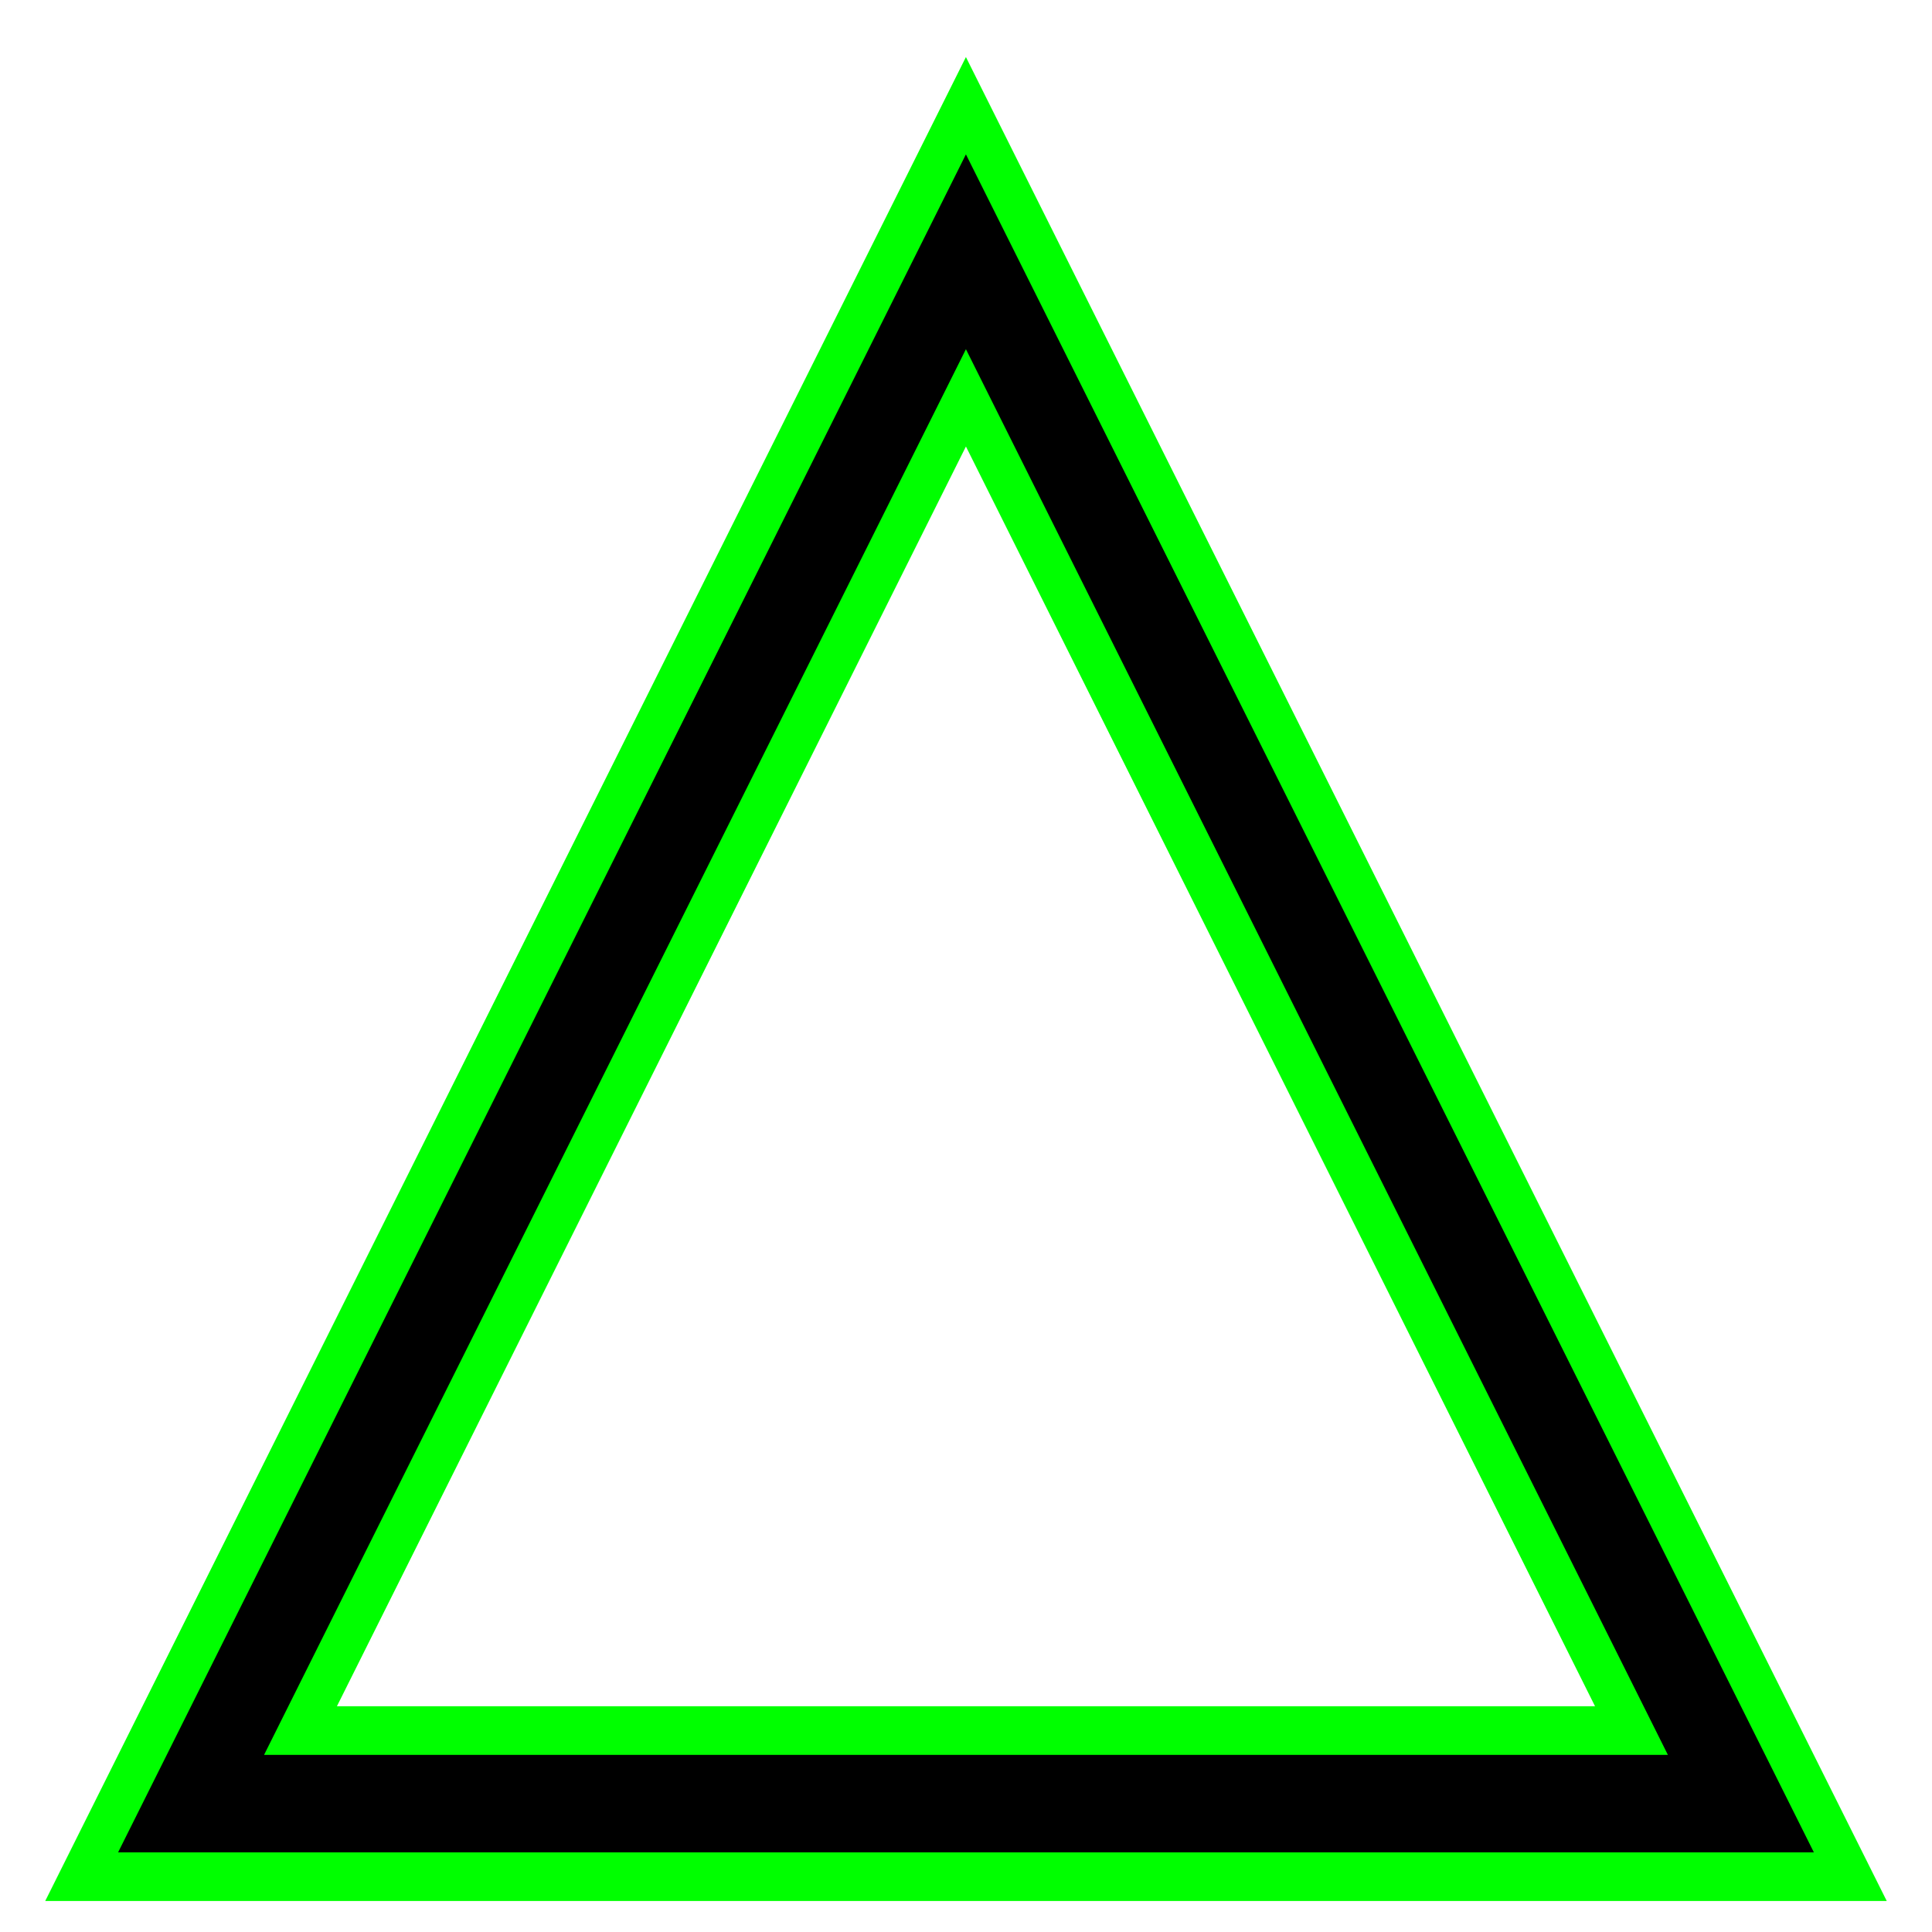
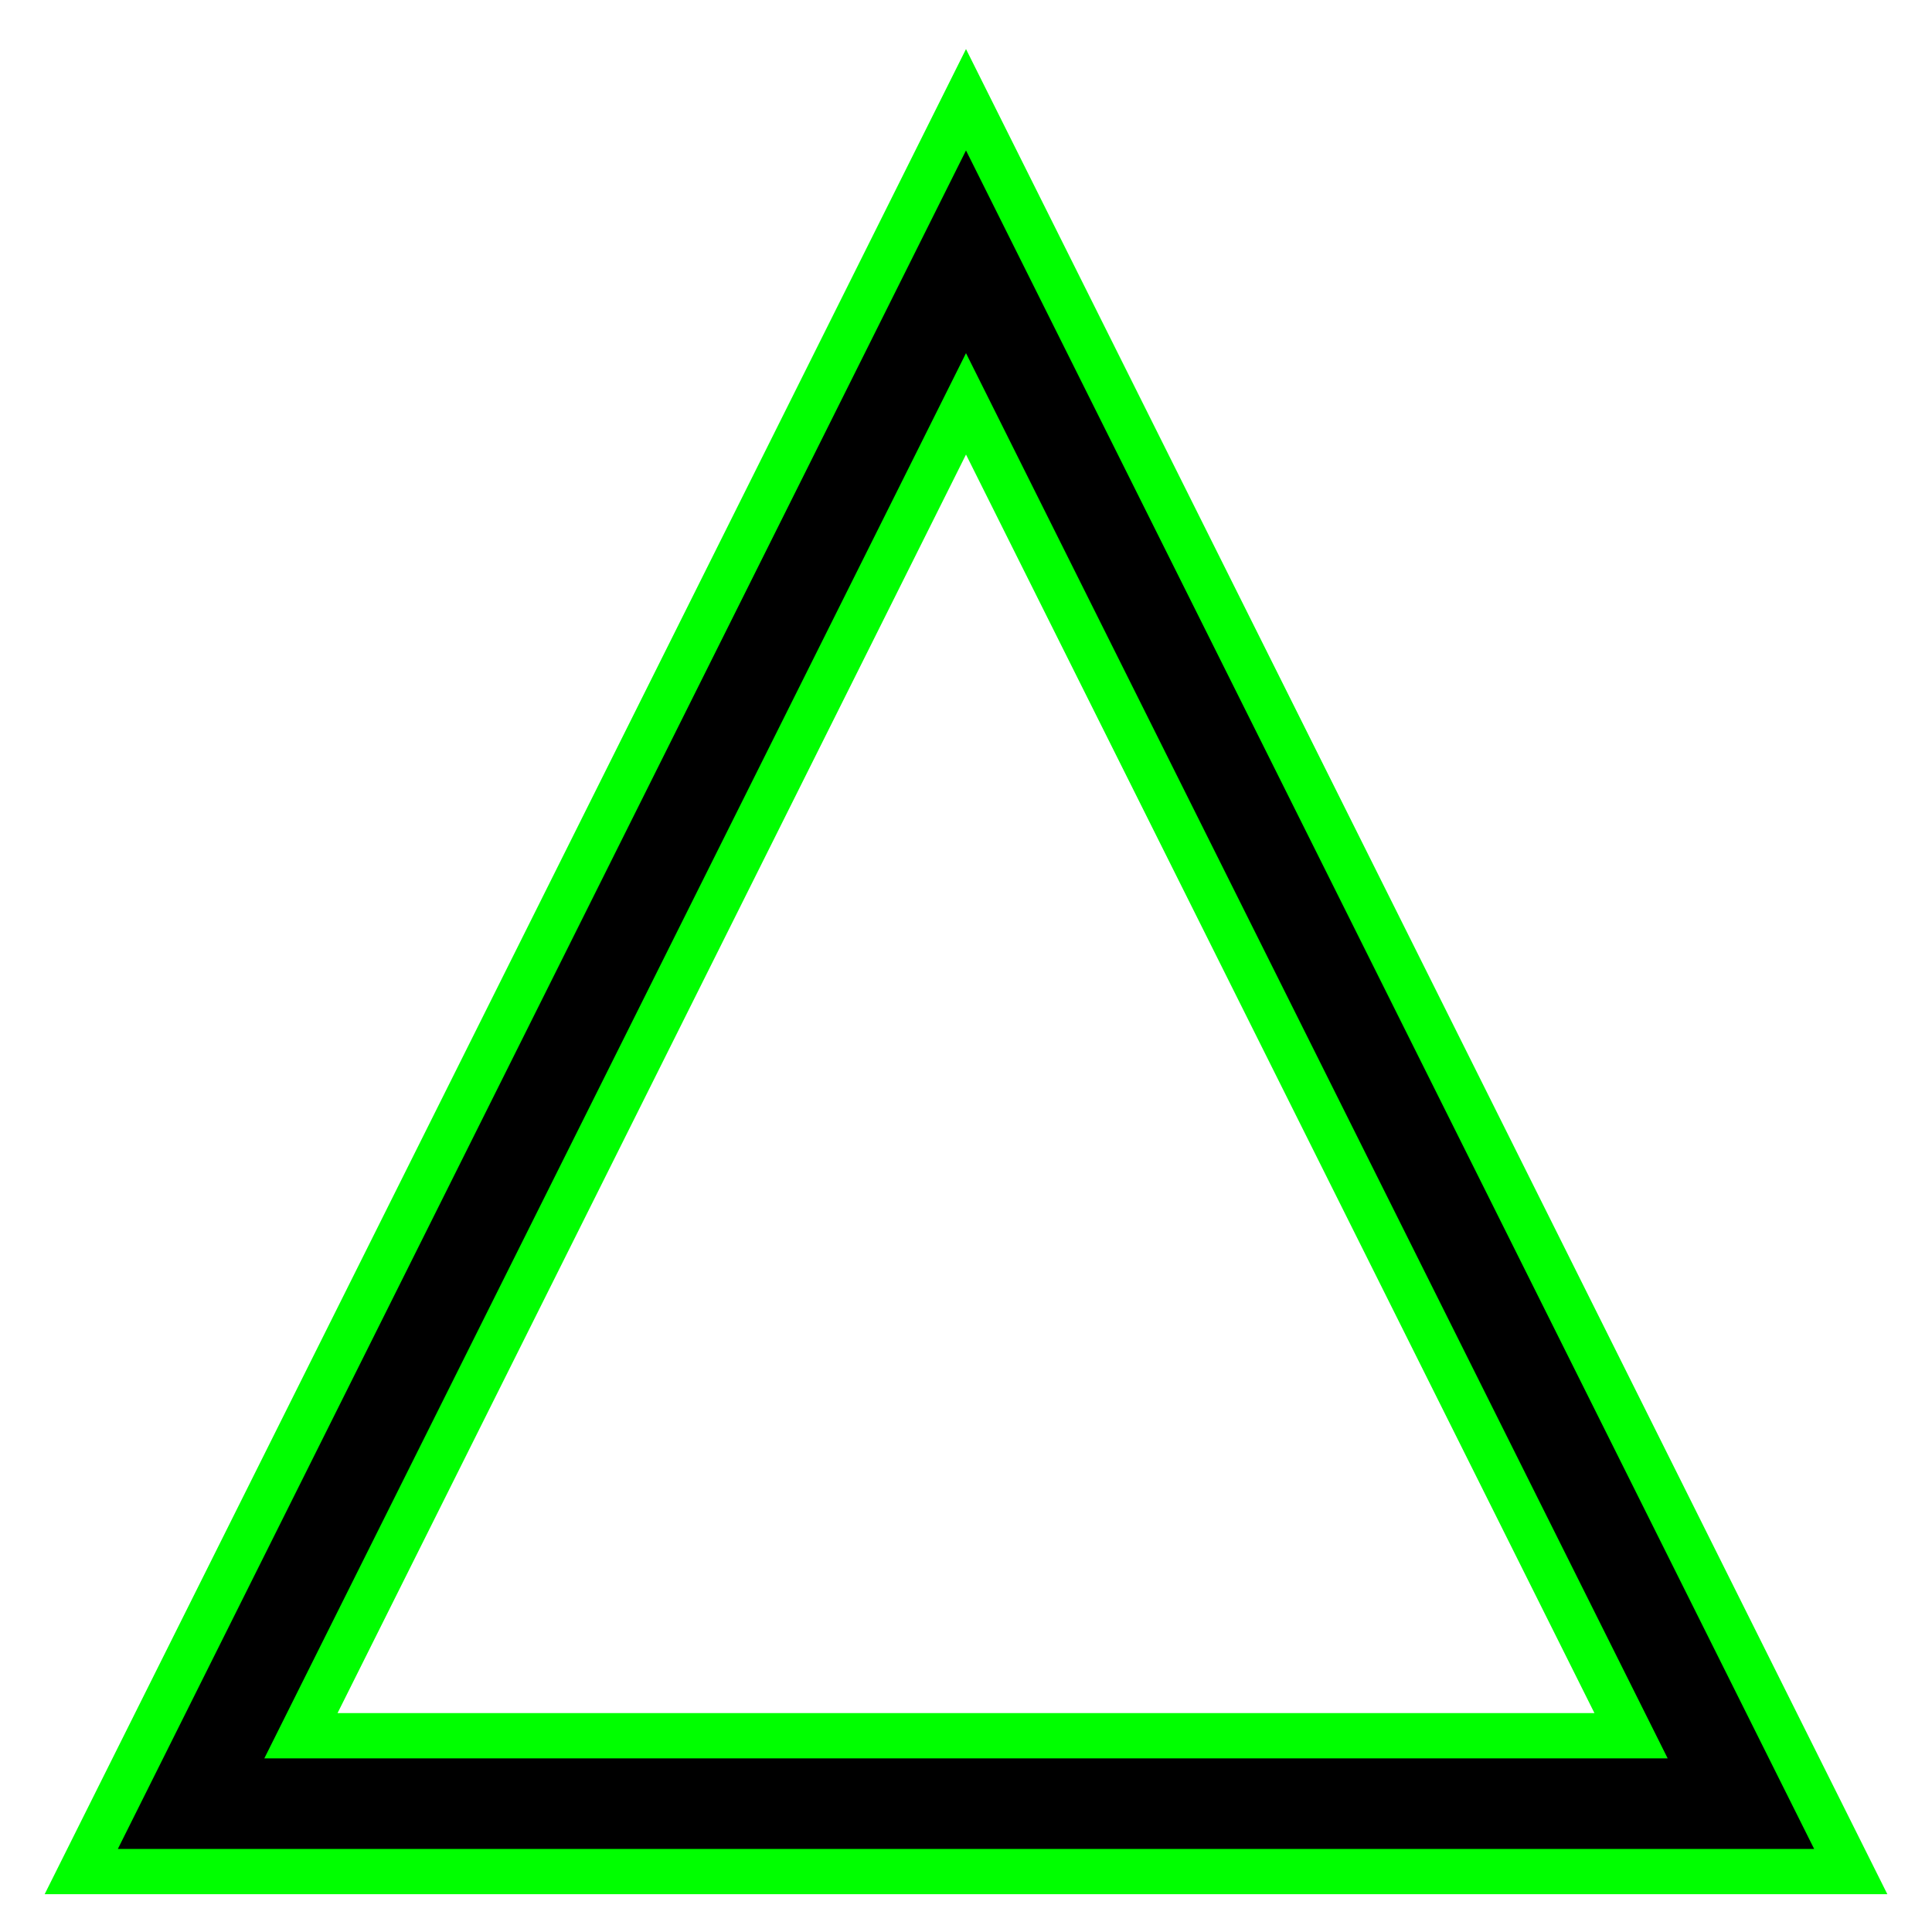
- <svg xmlns="http://www.w3.org/2000/svg" id="svg8" version="1.1" viewBox="0 0 64 64" height="64mm" width="64mm">
+ <svg xmlns="http://www.w3.org/2000/svg" width="64mm" height="64mm" viewBox="0 0 64 64" version="1.1" id="svg8">
  <defs id="defs2" />
-   <g transform="translate(0,-233)" id="layer1">
-     <path style="opacity:1;fill:none;fill-opacity:1;fill-rule:nonzero;stroke:#00ff00;stroke-width:1.441;stroke-linecap:butt;stroke-miterlimit:10;stroke-dasharray:none;stroke-dashoffset:9.375;stroke-opacity:1" id="path4485" d="m 15.097,294.426 -13.261,0 6.63,-11.484 z" transform="matrix(3.87145,0,0,4.476361,-0.778281,-1025.21)" />
-     <path transform="matrix(3.87145,0,0,4.476361,-0.778281,-1025.21)" d="m 15.097,294.426 -13.261,0 6.63,-11.484 z" id="path5069" style="opacity:1;fill:none;fill-opacity:1;fill-rule:nonzero;stroke:#000000;stroke-width:0.721;stroke-linecap:butt;stroke-miterlimit:10;stroke-dasharray:none;stroke-dashoffset:9.375;stroke-opacity:1" />
-   </g>
+   <path id="path4485" d="M 32,1.625 1.479,62.748 H 62.521 l -2.168,-4.34 z m 0,13.432 20.818,41.691 H 11.182 Z" style="color:#000000;font-style:normal;font-variant:normal;font-weight:normal;font-stretch:normal;font-size:medium;line-height:normal;font-family:sans-serif;font-variant-ligatures:normal;font-variant-position:normal;font-variant-caps:normal;font-variant-numeric:normal;font-variant-alternates:normal;font-feature-settings:normal;text-indent:0;text-align:start;text-decoration:none;text-decoration-line:none;text-decoration-style:solid;text-decoration-color:#000000;letter-spacing:normal;word-spacing:normal;text-transform:none;writing-mode:lr-tb;direction:ltr;text-orientation:mixed;dominant-baseline:auto;baseline-shift:baseline;text-anchor:start;white-space:normal;shape-padding:0;clip-rule:nonzero;display:inline;overflow:visible;visibility:visible;opacity:1;isolation:auto;mix-blend-mode:normal;color-interpolation:sRGB;color-interpolation-filters:linearRGB;solid-color:#000000;solid-opacity:1;vector-effect:none;fill:#00ff00;fill-opacity:1;fill-rule:nonzero;stroke:none;stroke-width:6;stroke-linecap:butt;stroke-linejoin:miter;stroke-miterlimit:10;stroke-dasharray:none;stroke-dashoffset:9.375;stroke-opacity:1;color-rendering:auto;image-rendering:auto;shape-rendering:auto;text-rendering:auto;enable-background:accumulate" />
+   <path id="path5069" d="M 32,4.984 3.904,61.248 H 60.096 l -1.084,-2.17 z m 0,6.715 23.244,46.549 H 8.756 Z" style="color:#000000;font-style:normal;font-variant:normal;font-weight:normal;font-stretch:normal;font-size:medium;line-height:normal;font-family:sans-serif;font-variant-ligatures:normal;font-variant-position:normal;font-variant-caps:normal;font-variant-numeric:normal;font-variant-alternates:normal;font-feature-settings:normal;text-indent:0;text-align:start;text-decoration:none;text-decoration-line:none;text-decoration-style:solid;text-decoration-color:#000000;letter-spacing:normal;word-spacing:normal;text-transform:none;writing-mode:lr-tb;direction:ltr;text-orientation:mixed;dominant-baseline:auto;baseline-shift:baseline;text-anchor:start;white-space:normal;shape-padding:0;clip-rule:nonzero;display:inline;overflow:visible;visibility:visible;opacity:1;isolation:auto;mix-blend-mode:normal;color-interpolation:sRGB;color-interpolation-filters:linearRGB;solid-color:#000000;solid-opacity:1;vector-effect:none;fill:#000000;fill-opacity:1;fill-rule:nonzero;stroke:none;stroke-width:3;stroke-linecap:butt;stroke-linejoin:miter;stroke-miterlimit:10;stroke-dasharray:none;stroke-dashoffset:9.375;stroke-opacity:1;color-rendering:auto;image-rendering:auto;shape-rendering:auto;text-rendering:auto;enable-background:accumulate" />
</svg>
